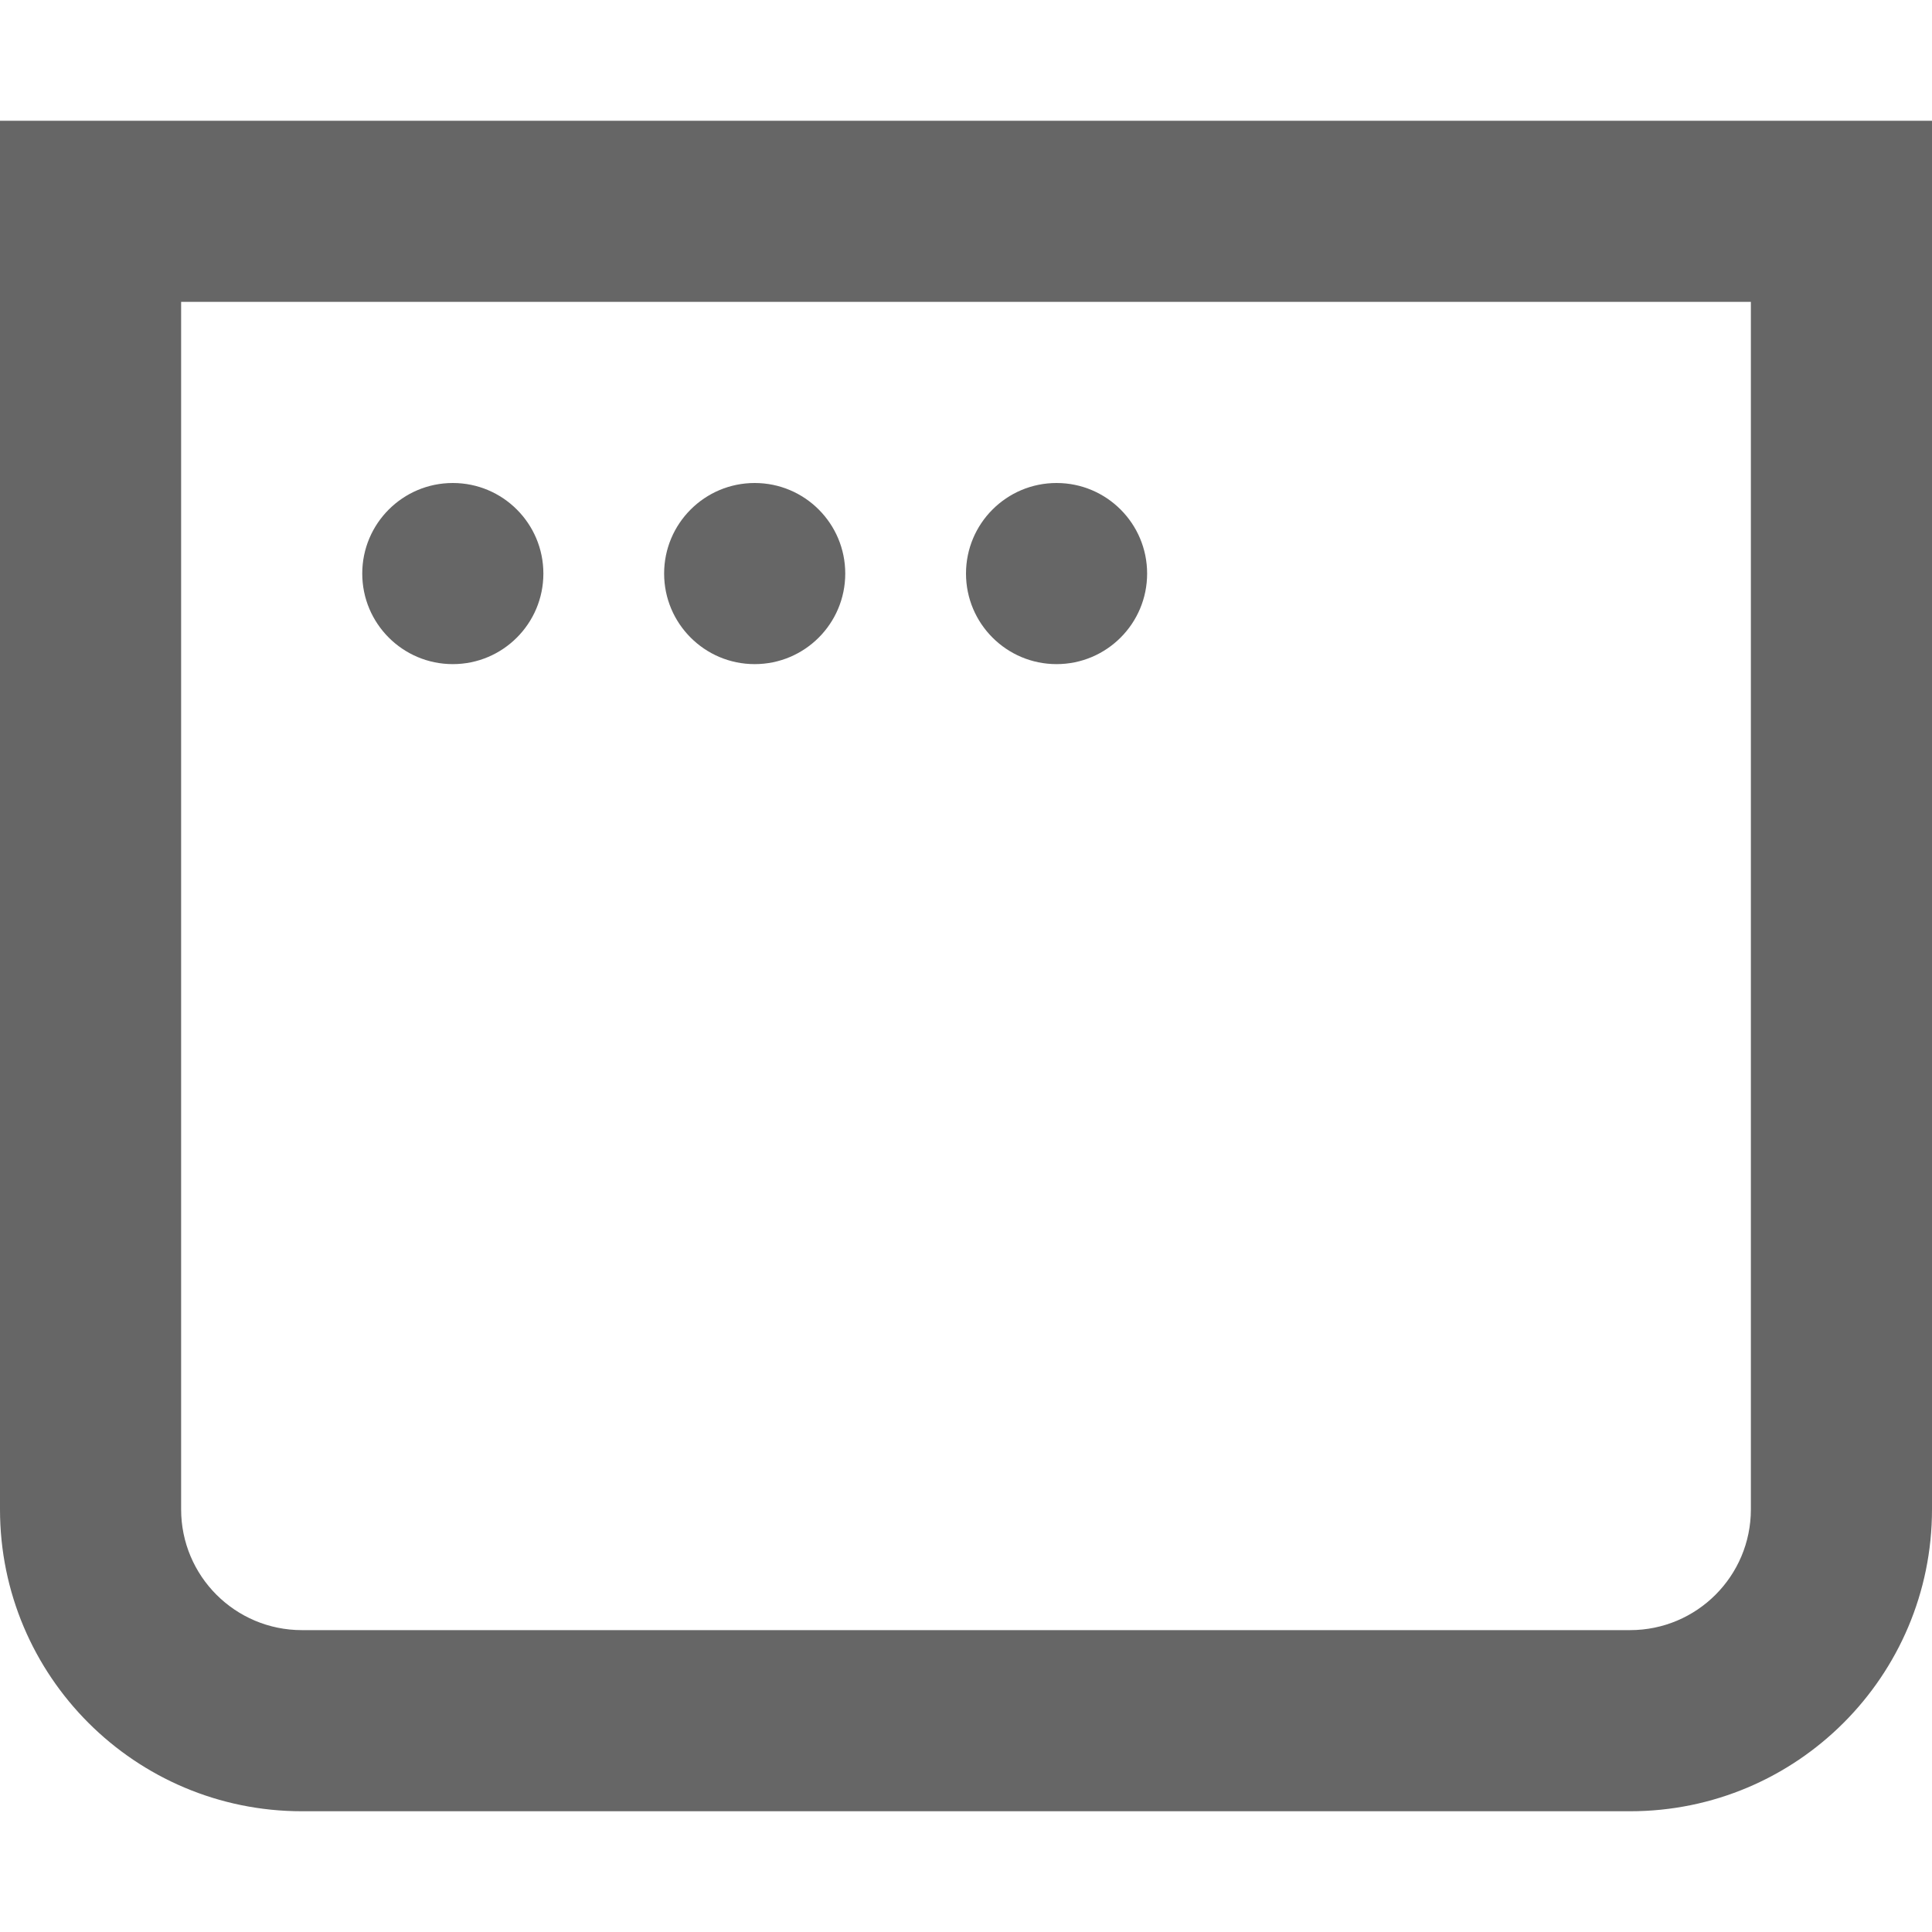
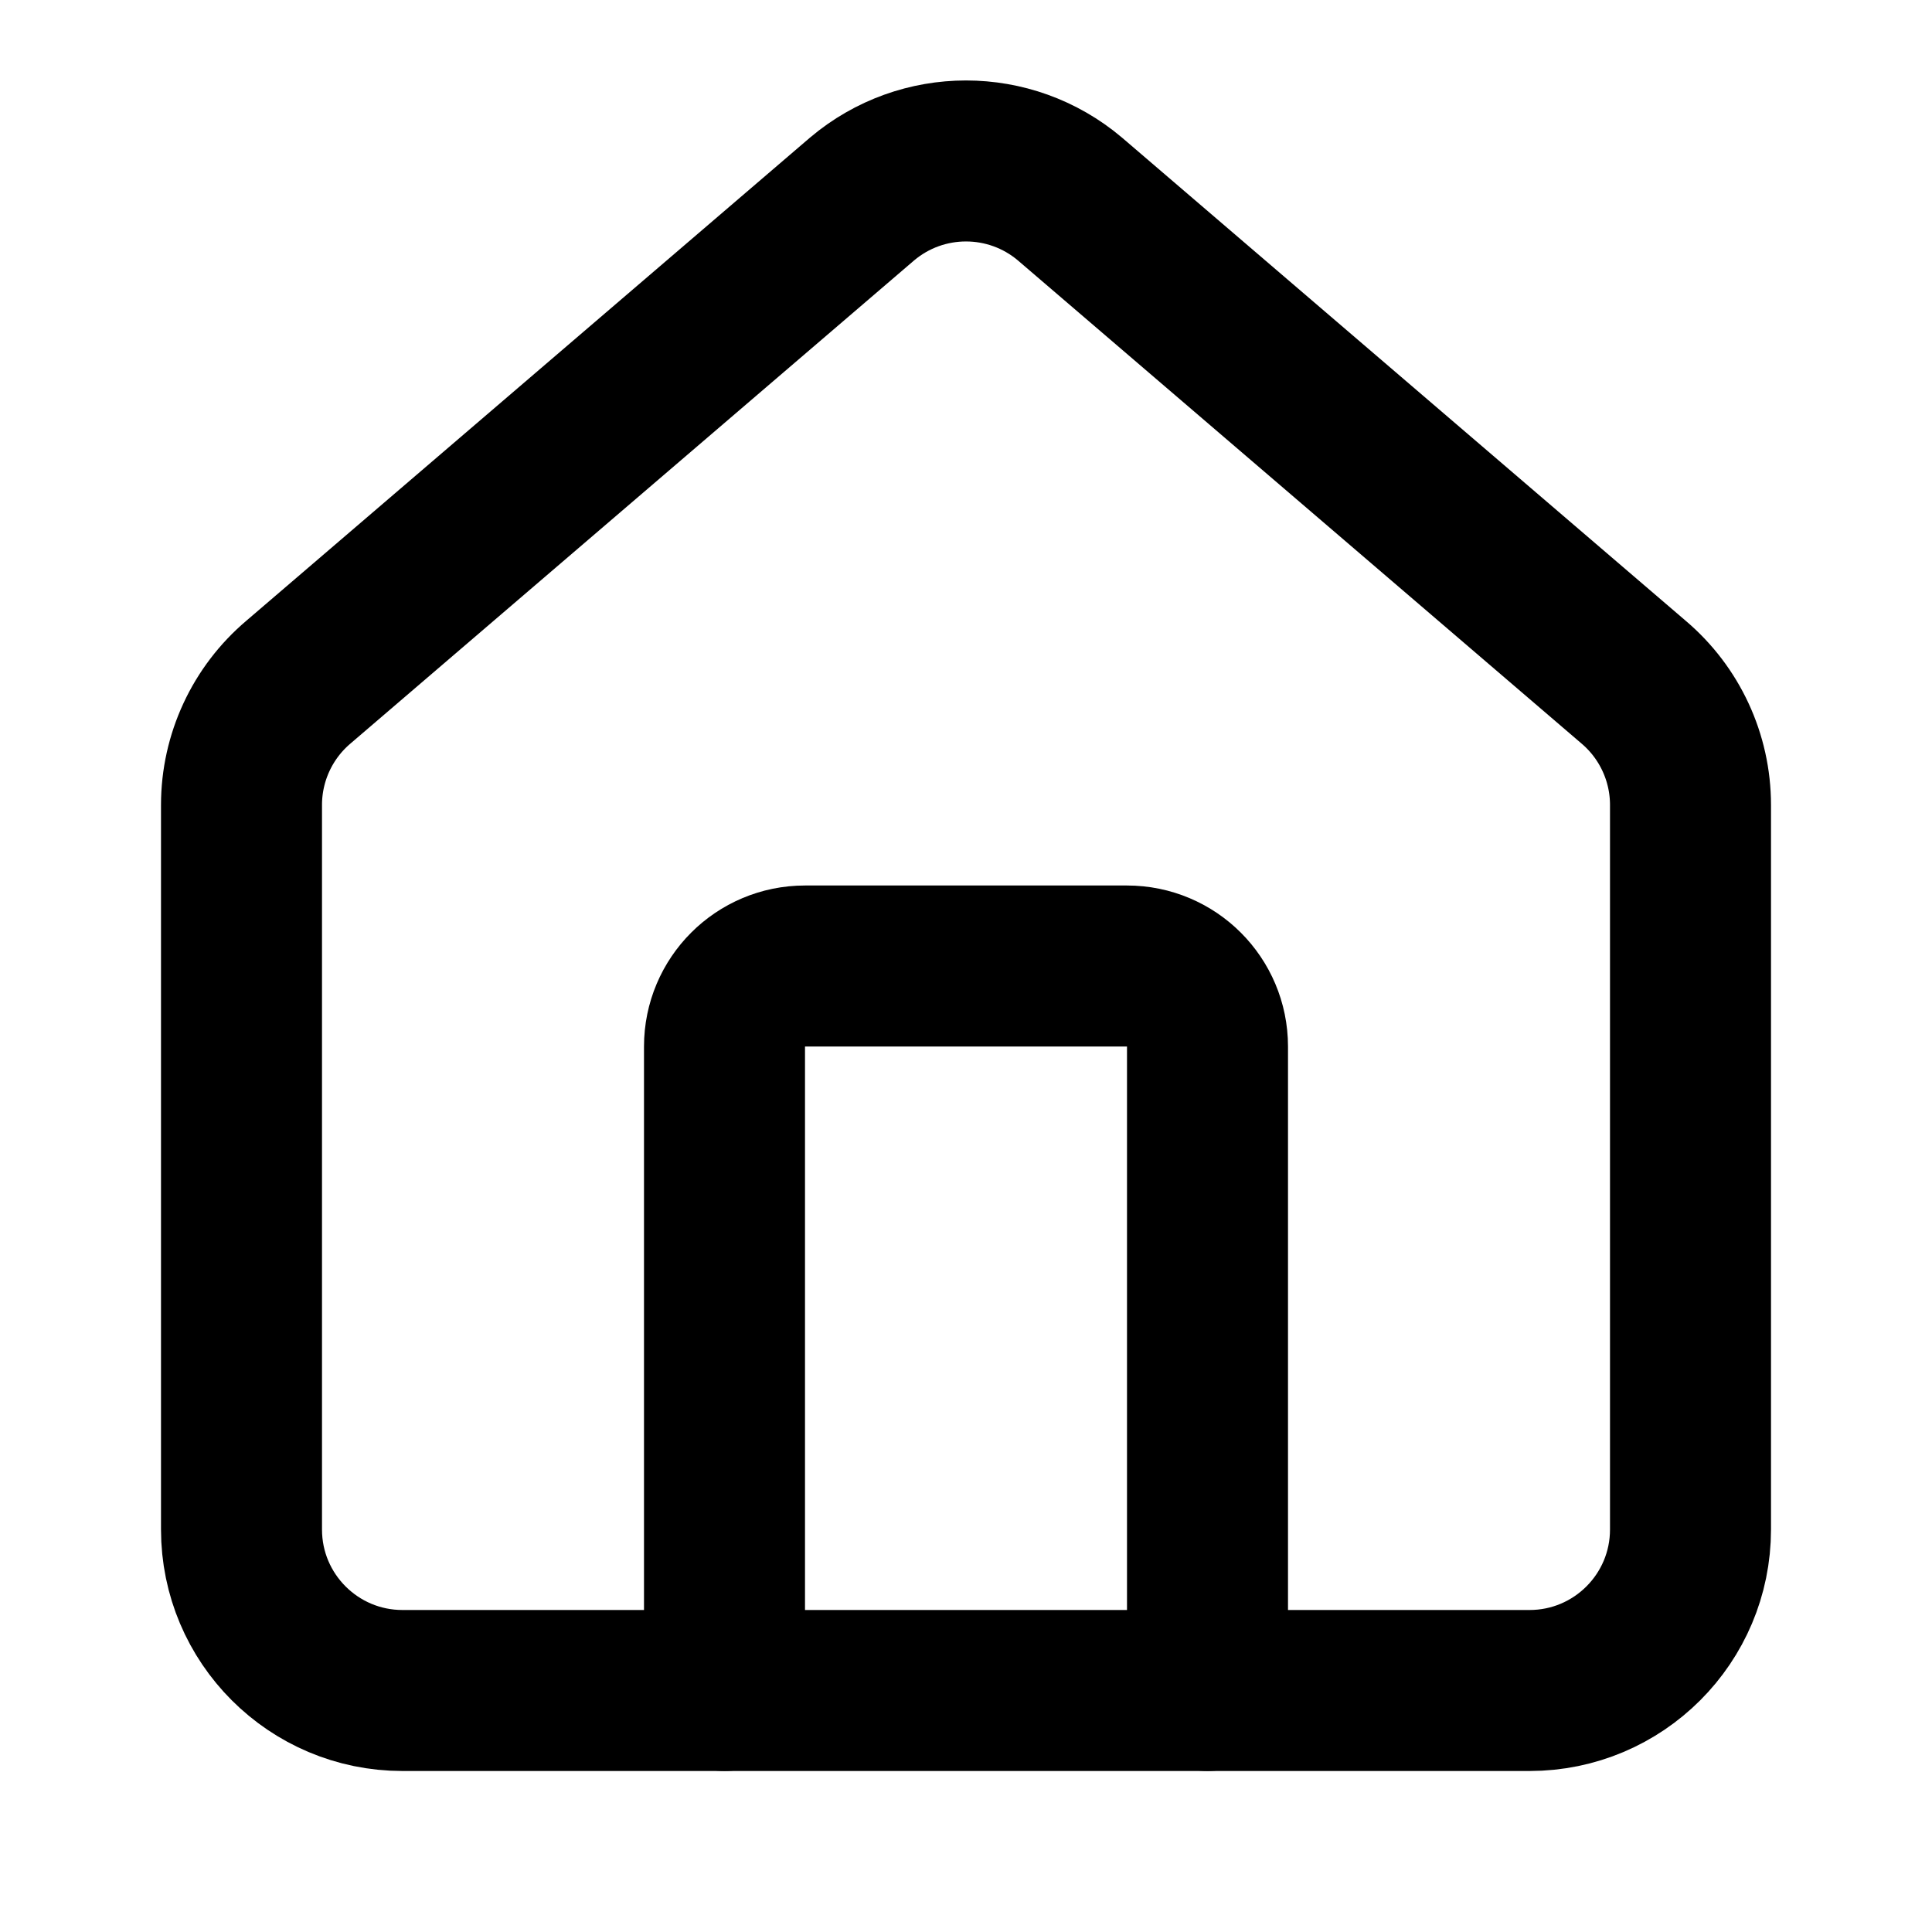
- <svg xmlns="http://www.w3.org/2000/svg" fill="none" viewBox="0 0 16 16">
-   <path fill-rule="evenodd" clip-rule="evenodd" d="M1.5 2.5h13v10a1 1 0 0 1-1 1h-11a1 1 0 0 1-1-1zM0 1h16v11.5a2.5 2.5 0 0 1-2.5 2.5h-11A2.5 2.5 0 0 1 0 12.5zm3.75 4.5a.75.75 0 1 0 0-1.5.75.75 0 0 0 0 1.5M7 4.75a.75.75 0 1 1-1.5 0 .75.75 0 0 1 1.5 0m1.75.75a.75.75 0 1 0 0-1.5.75.75 0 0 0 0 1.5" fill="#666" />
+ <svg xmlns="http://www.w3.org/2000/svg" width="24" height="24" viewBox="0 0 24 24" fill="none" stroke="currentColor" stroke-width="2" stroke-linecap="round" stroke-linejoin="round" class="lucide lucide-house-icon lucide-house">
+   <path d="M15 21v-8a1 1 0 0 0-1-1h-4a1 1 0 0 0-1 1v8" />
+   <path d="M3 10a2 2 0 0 1 .709-1.528l7-6a2 2 0 0 1 2.582 0l7 6A2 2 0 0 1 21 10v9a2 2 0 0 1-2 2H5a2 2 0 0 1-2-2z" />
</svg>
